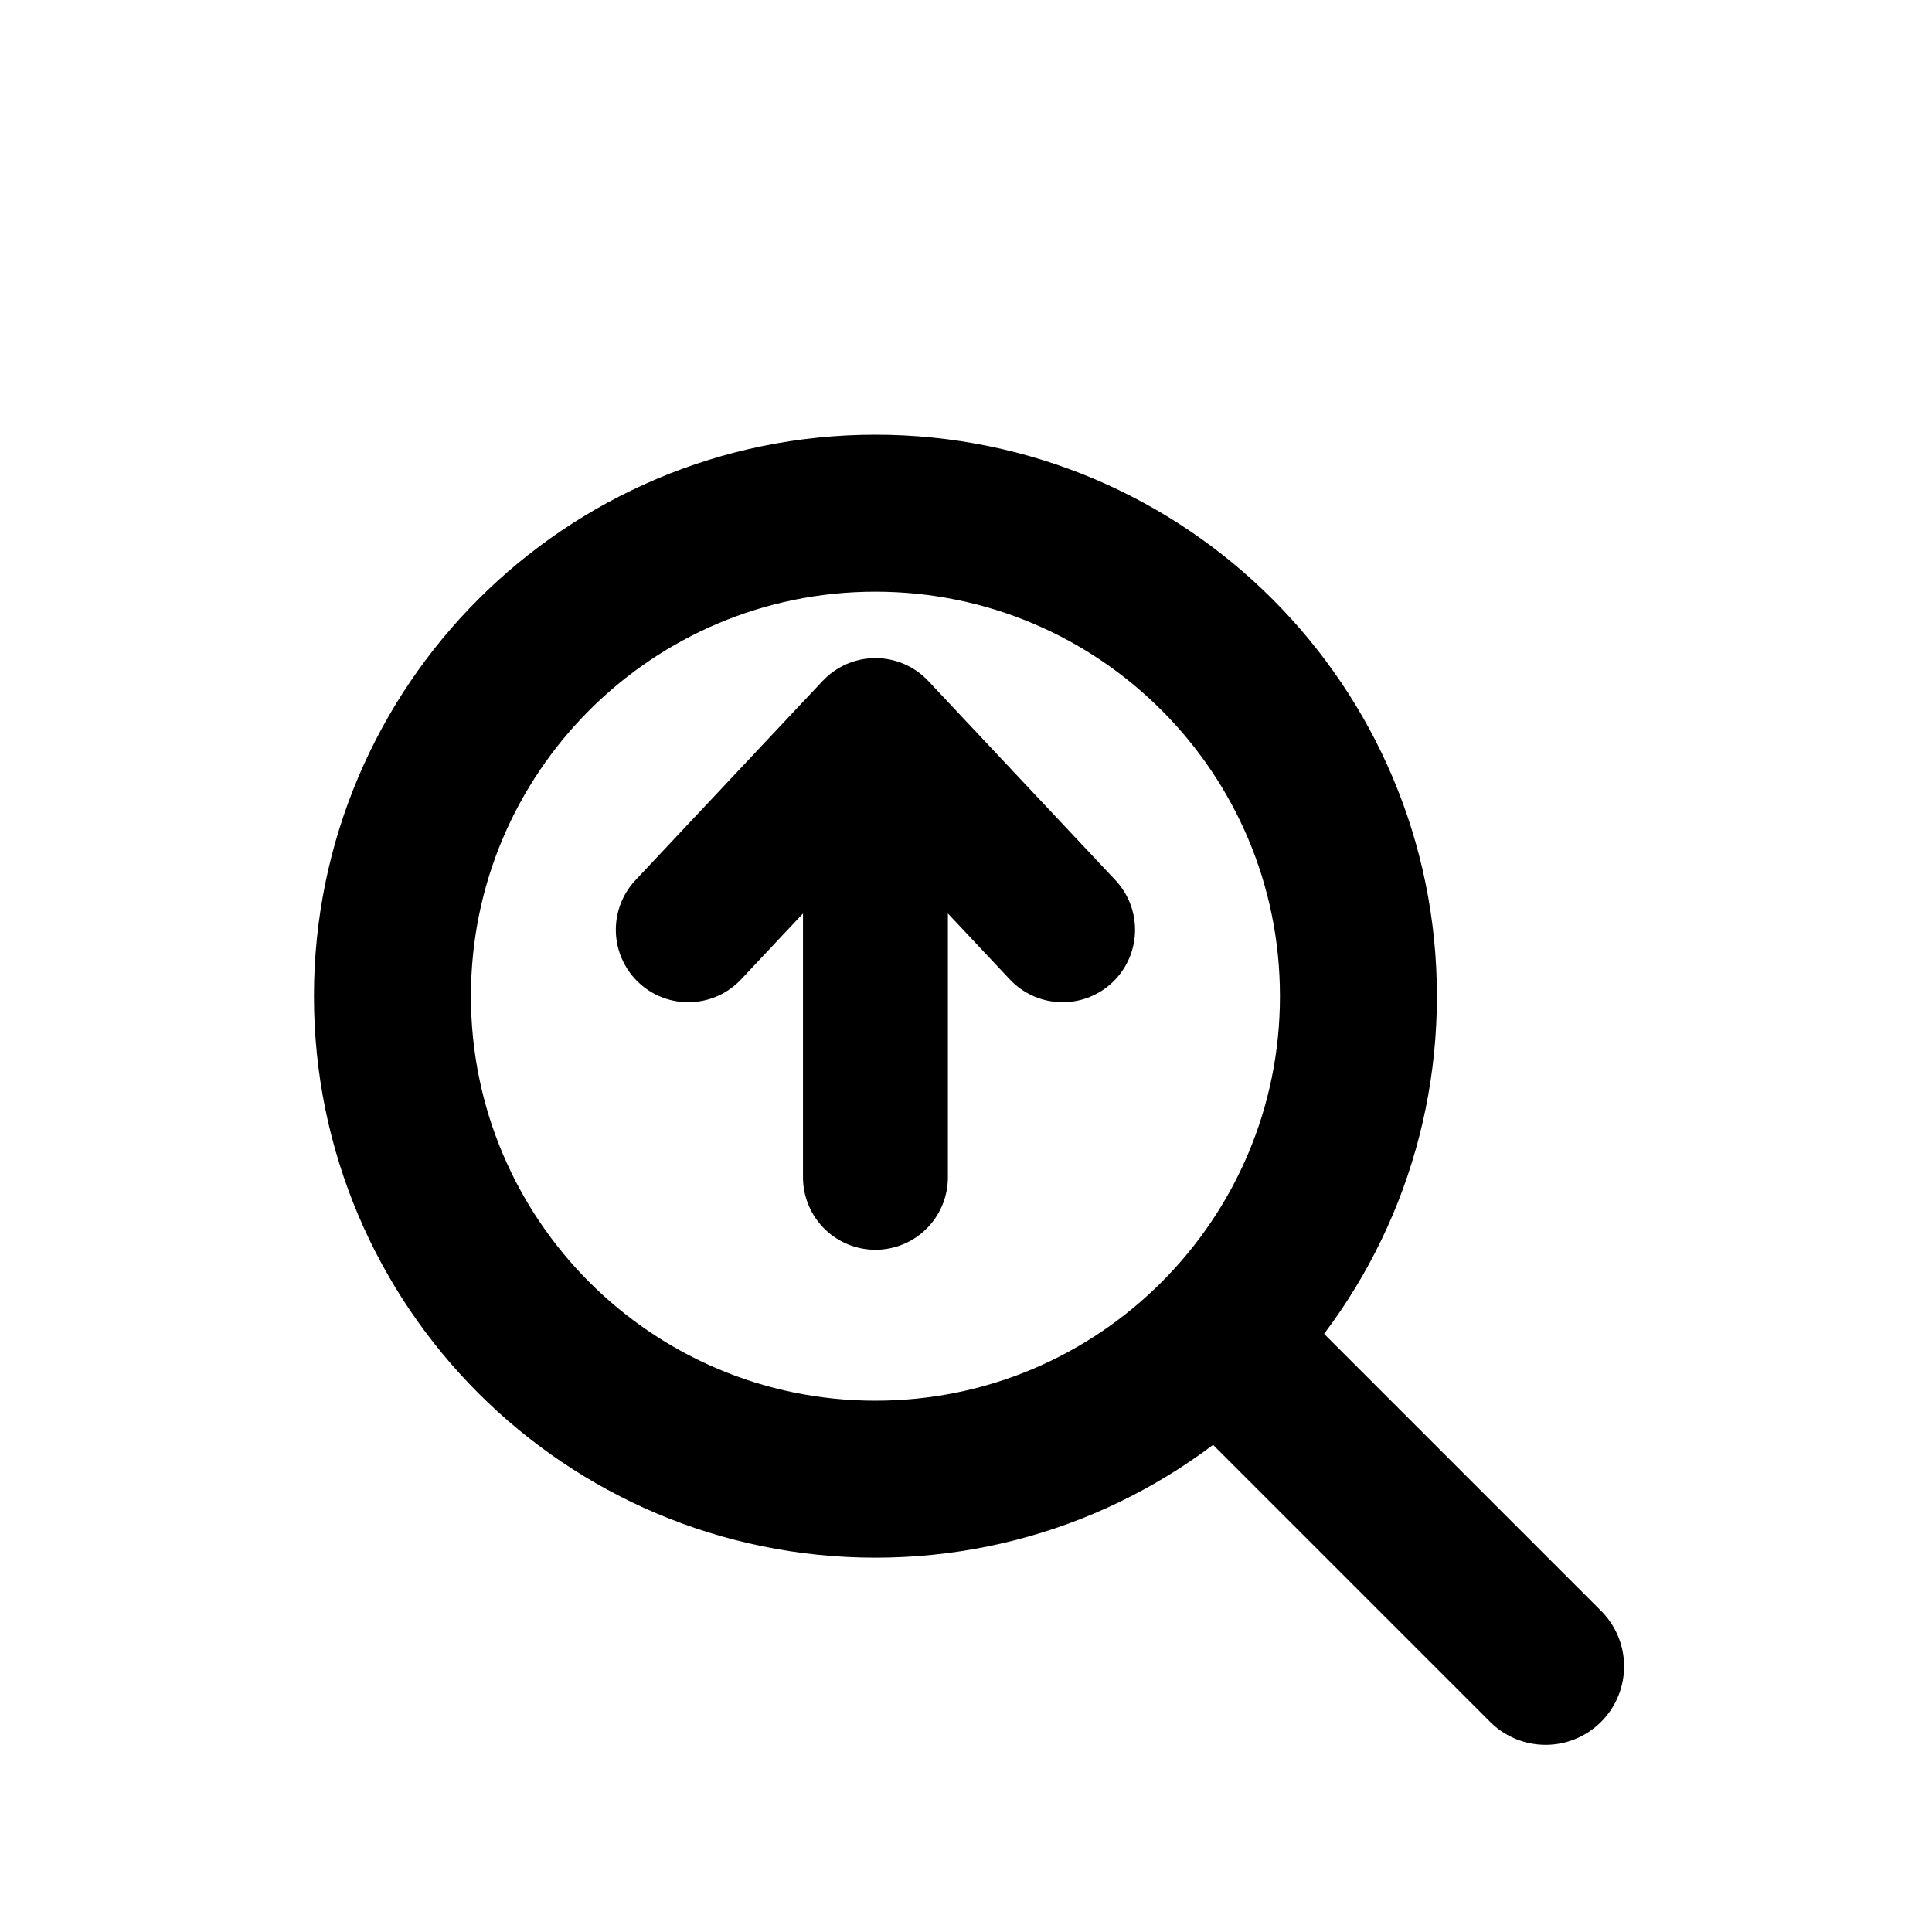
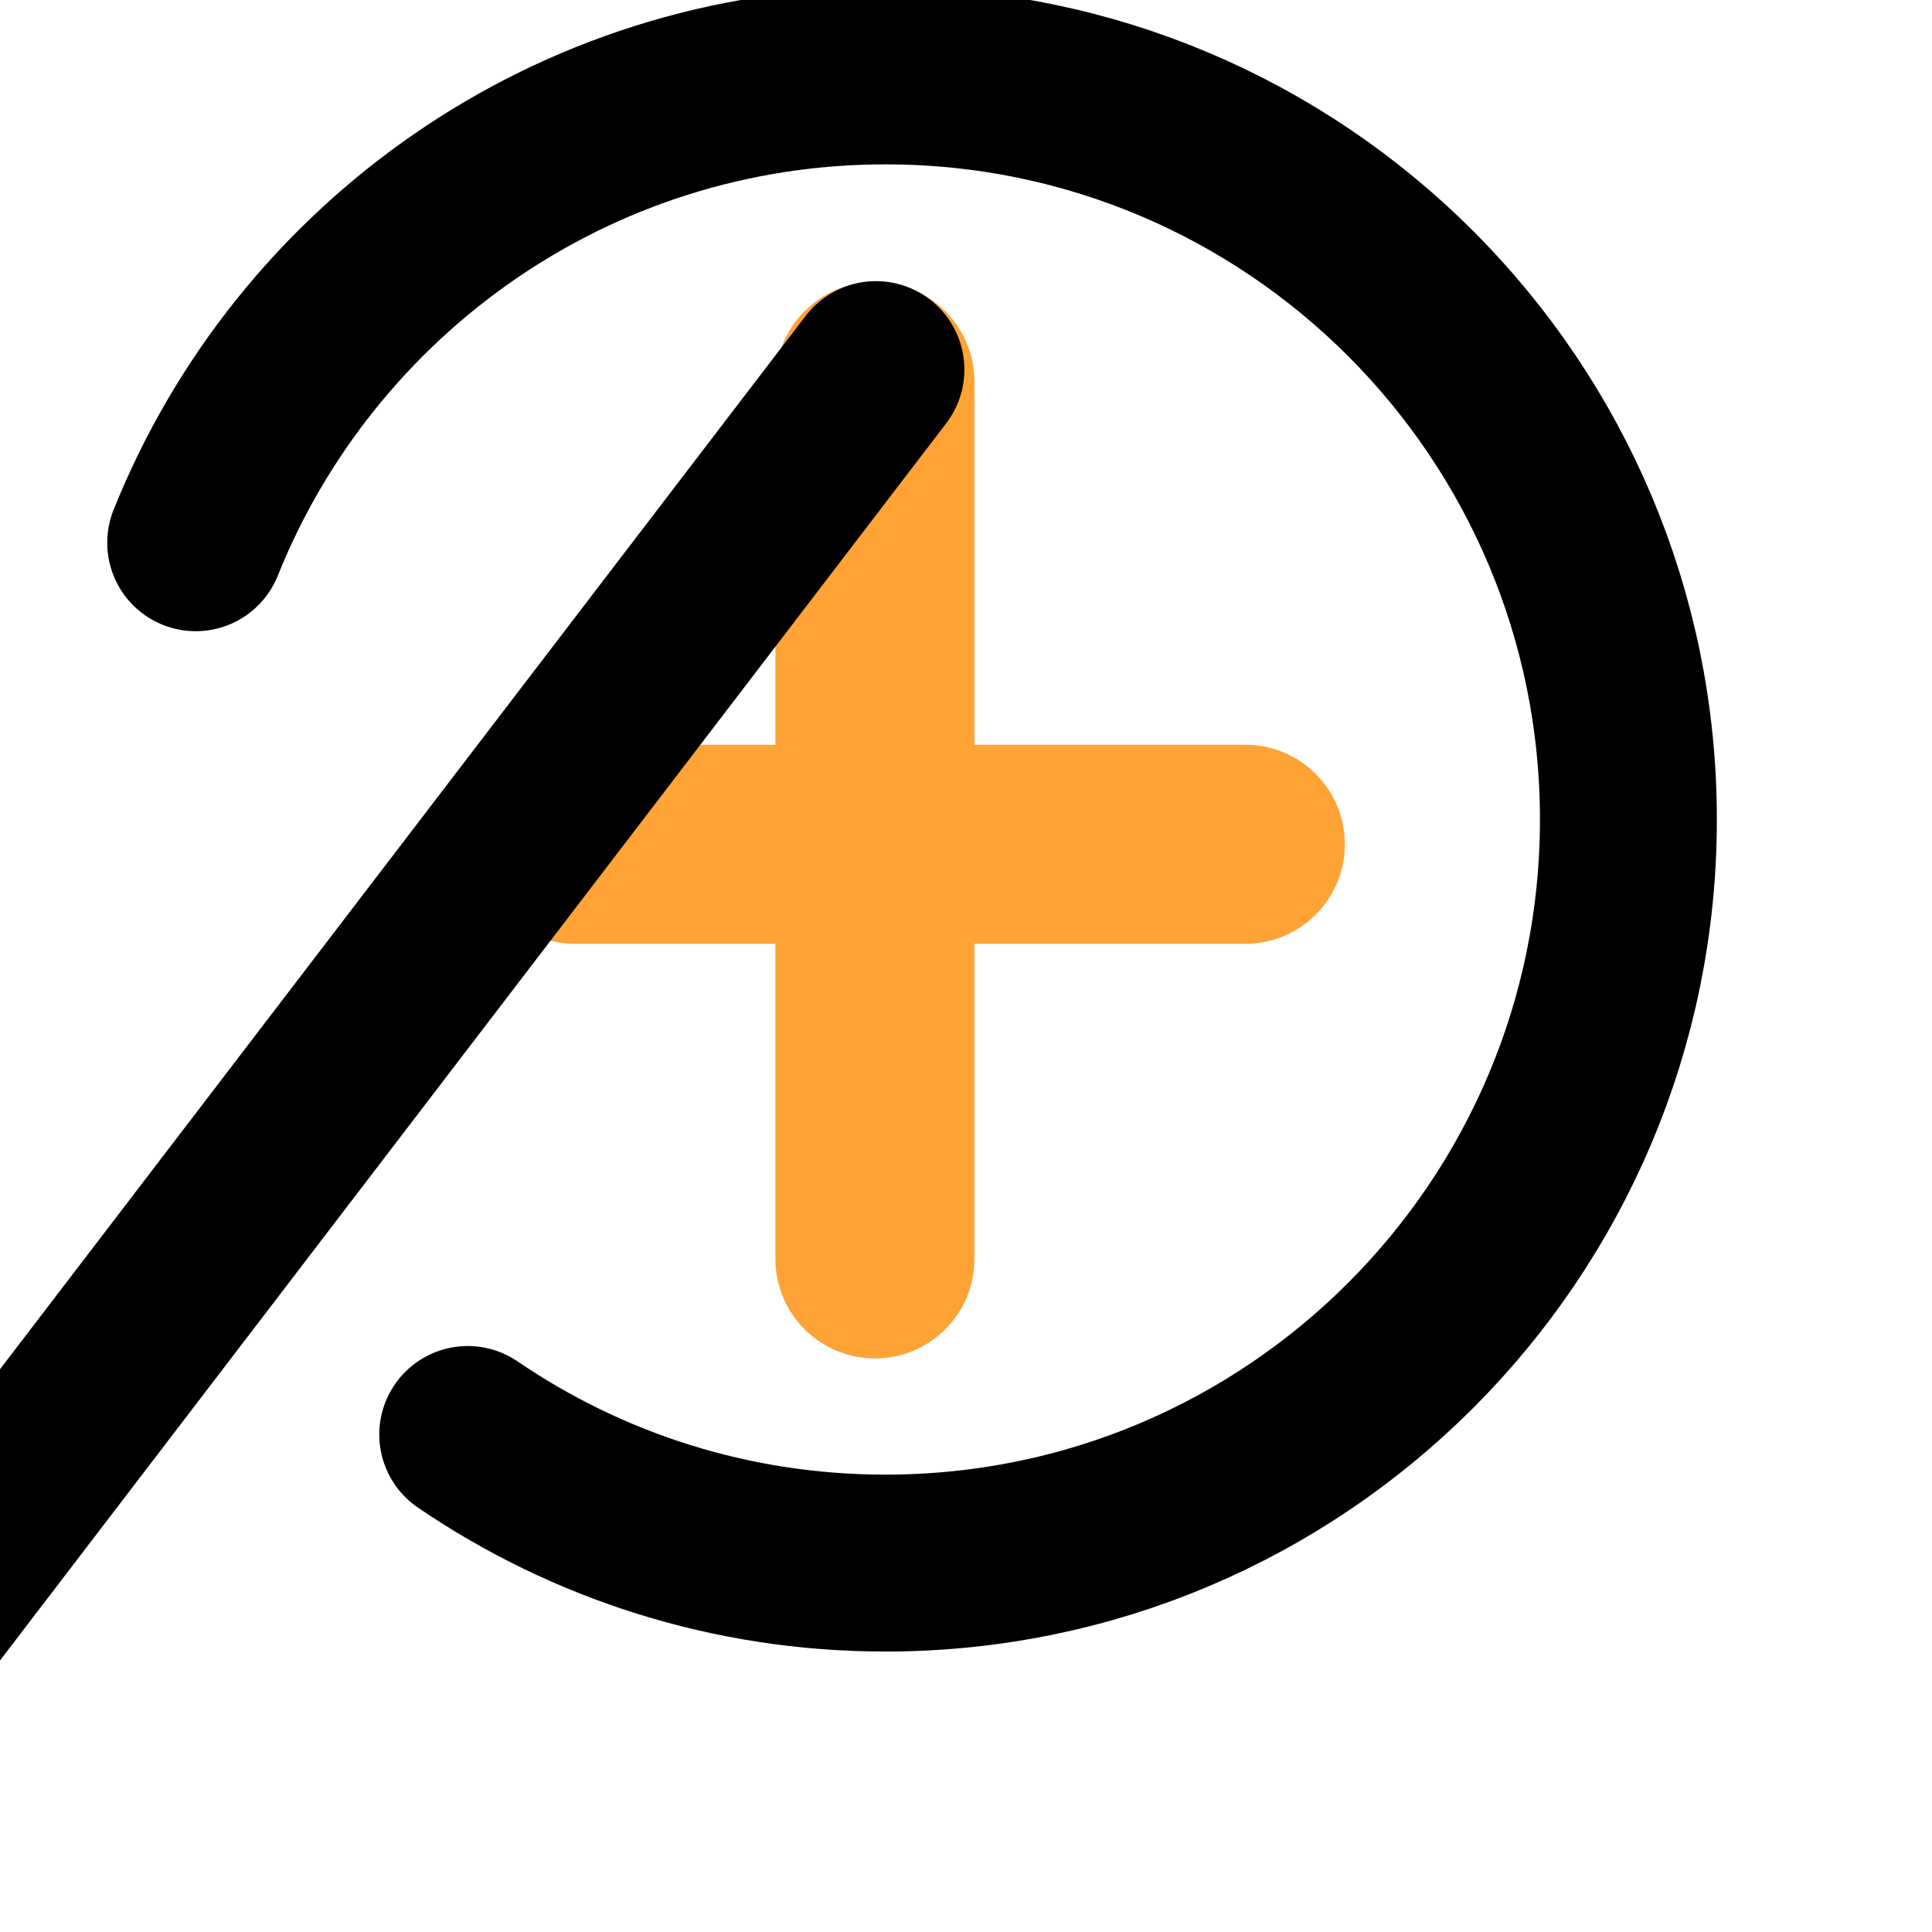
- <svg xmlns="http://www.w3.org/2000/svg" width="28" height="28" viewBox="0 0 32 32" fill="none">
-   <circle cx="14.5" cy="16.5" r="8" stroke="currentColor" stroke-width="2.6" />
-   <path d="M20.4 22.4L25.6 27.6" stroke="currentColor" stroke-width="2.6" stroke-linecap="round" />
-   <path d="M14.5 19.5V12.5" stroke="currentColor" stroke-width="2.4" stroke-linecap="round" />
-   <path d="M11.4 15.4L14.5 12.1l3.1 3.3" stroke="currentColor" stroke-width="2.4" stroke-linecap="round" stroke-linejoin="round" />
+ <svg xmlns="http://www.w3.org/2000/svg" width="28" height="28" viewBox="0 -11 280 280" fill="none">
+   <path d="M67.787,196.896 C85.038,208.658 105.881,215.533 128.329,215.533 C187.794,215.533 236,167.284 236,107.767 C236,48.249 187.794,0 128.329,0 C83.026,0 44.258,28.003 28.361,67.658" stroke="currentColor" stroke-width="25.64" stroke-linecap="round" />
+   <path d="M126.803,29.873 C134.768,29.873 141.225,36.33 141.225,44.296 L141.224,96.935 L180.486,96.936 C188.451,96.936 194.908,103.393 194.908,111.358 C194.908,119.323 188.451,125.78 180.486,125.78 L141.224,125.78 L141.225,171.451 C141.225,179.416 134.768,185.873 126.803,185.873 C118.837,185.873 112.38,179.416 112.38,171.451 L112.379,125.78 L83.33,125.78 C75.365,125.78 68.908,119.323 68.908,111.358 C68.908,103.393 75.365,96.936 83.33,96.936 L112.379,96.935 L112.38,44.296 C112.38,36.33 118.837,29.873 126.803,29.873 Z" fill="#FFA337" />
+   <line x1="126.946" y1="42.564" x2="-17.544" y2="231.485" stroke="currentColor" stroke-width="25.64" stroke-linecap="round" stroke-linejoin="round" />
</svg>
